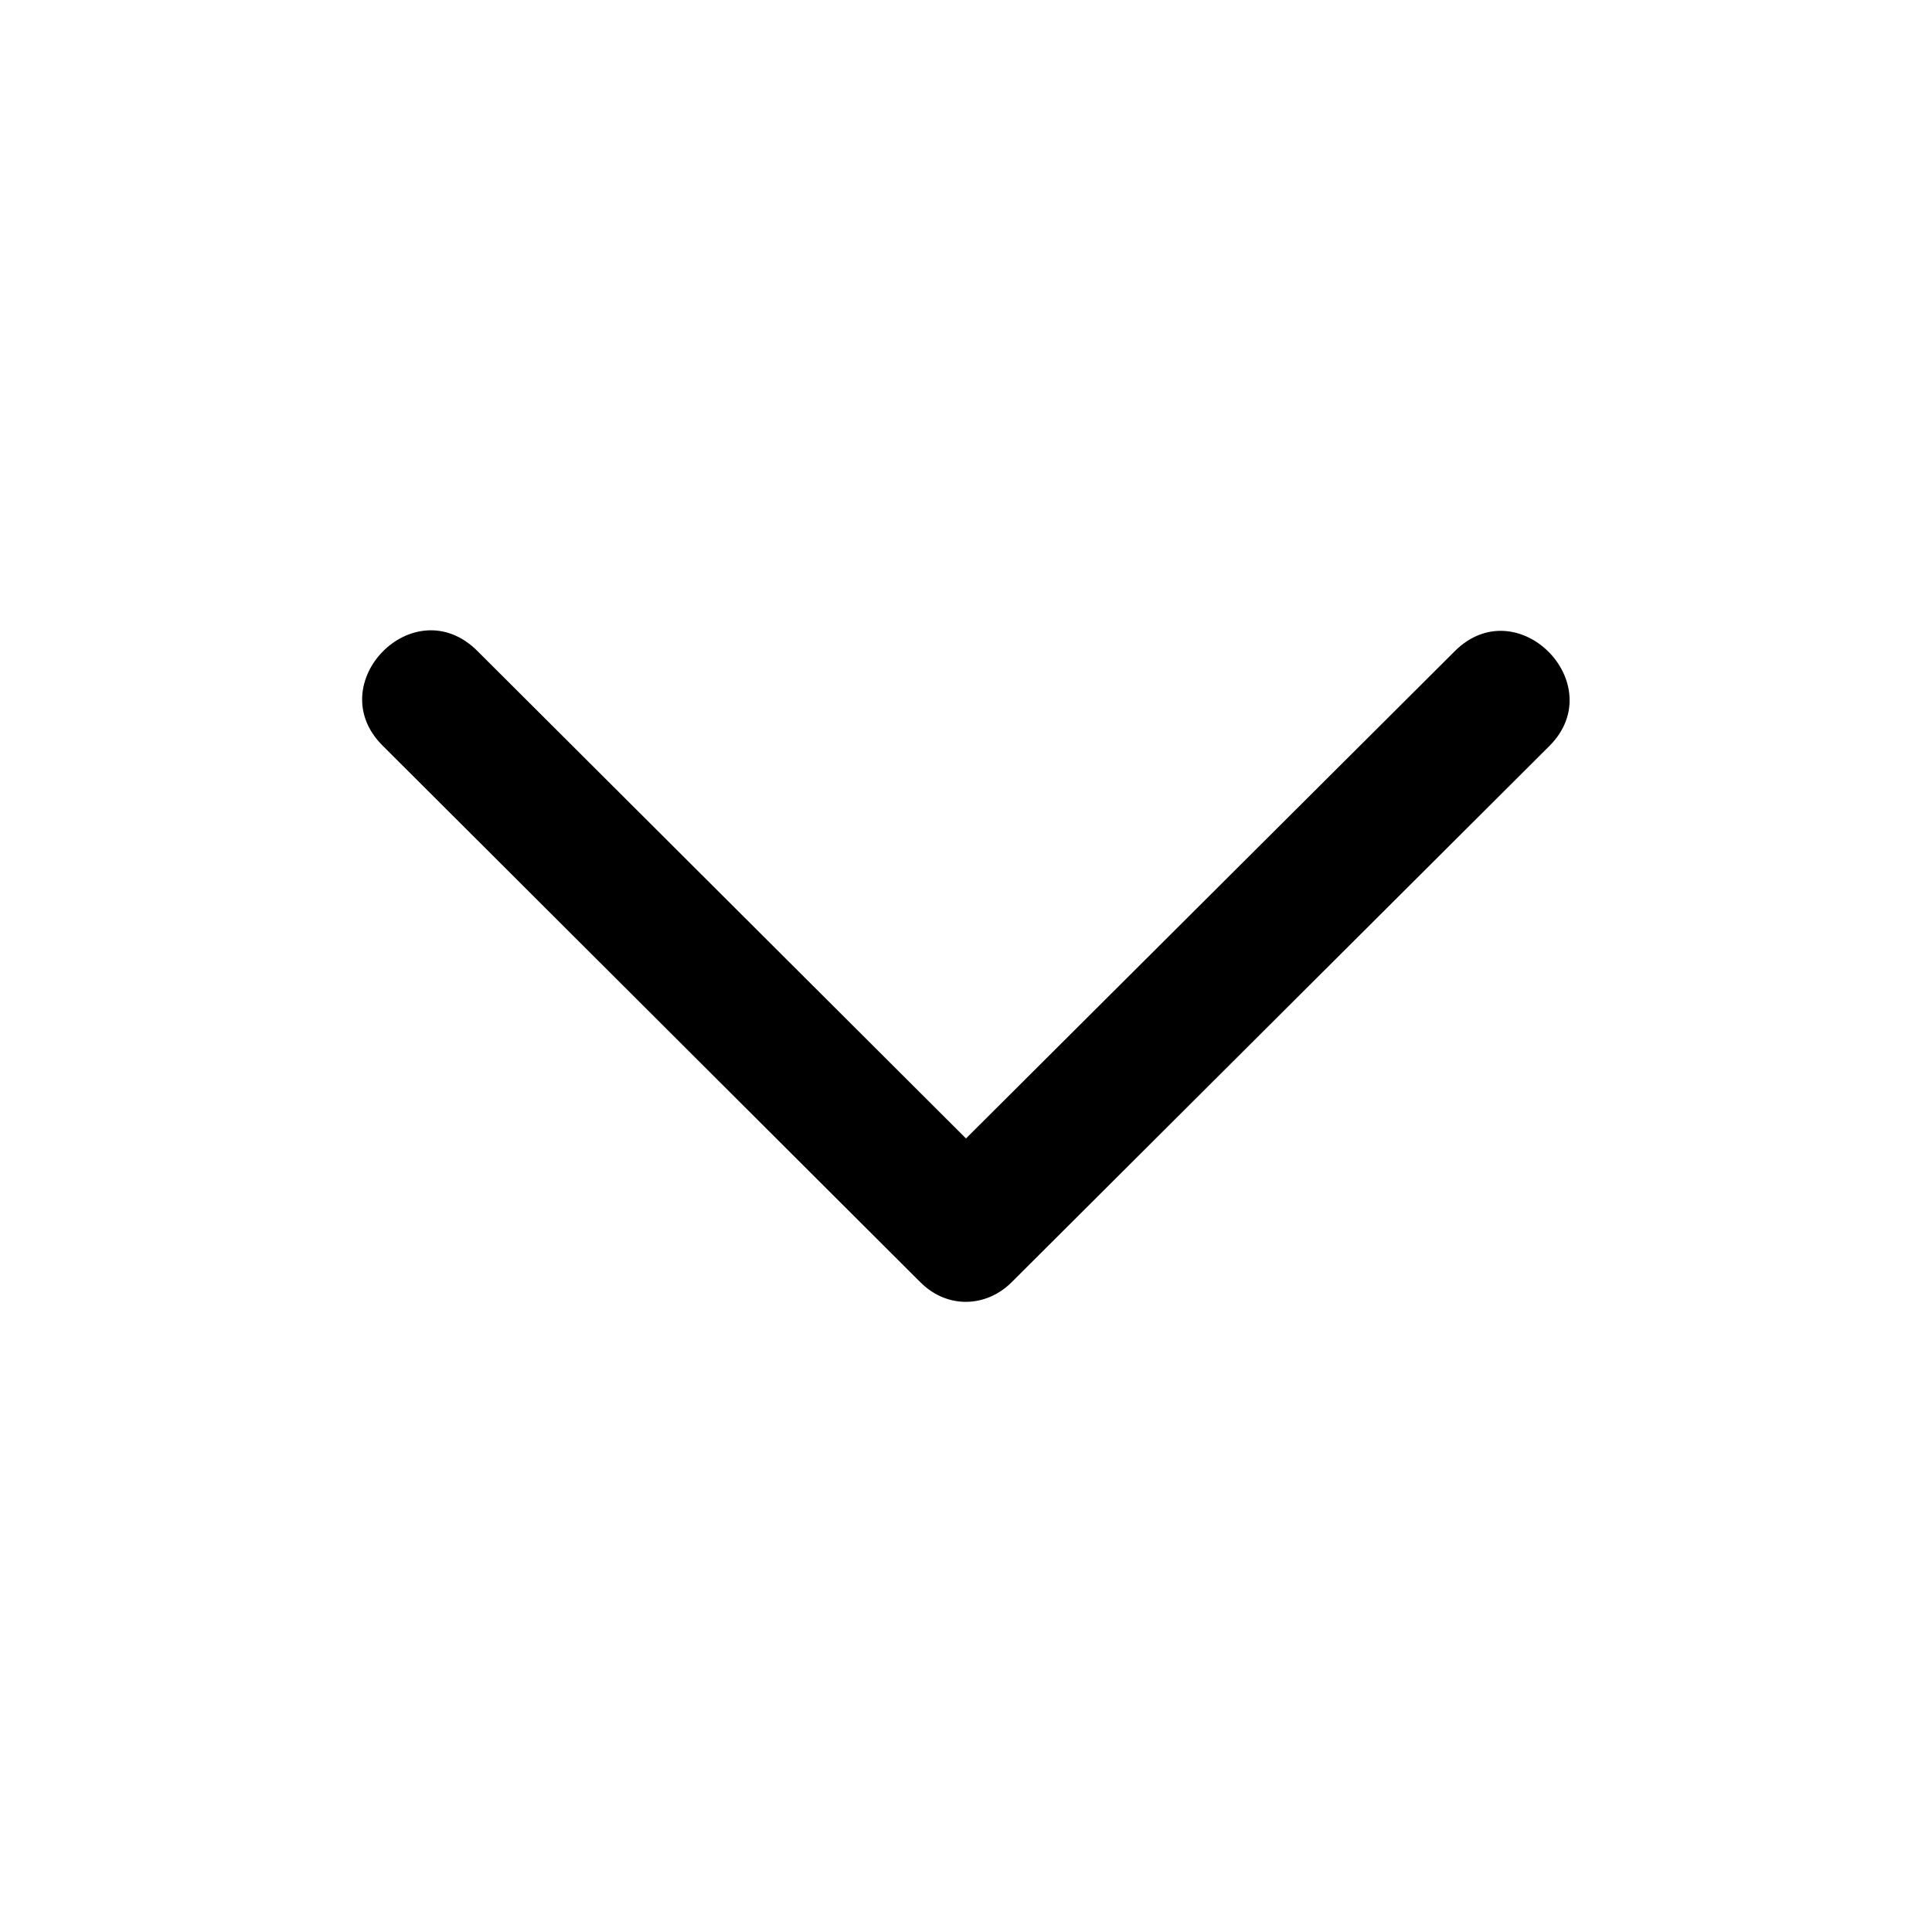
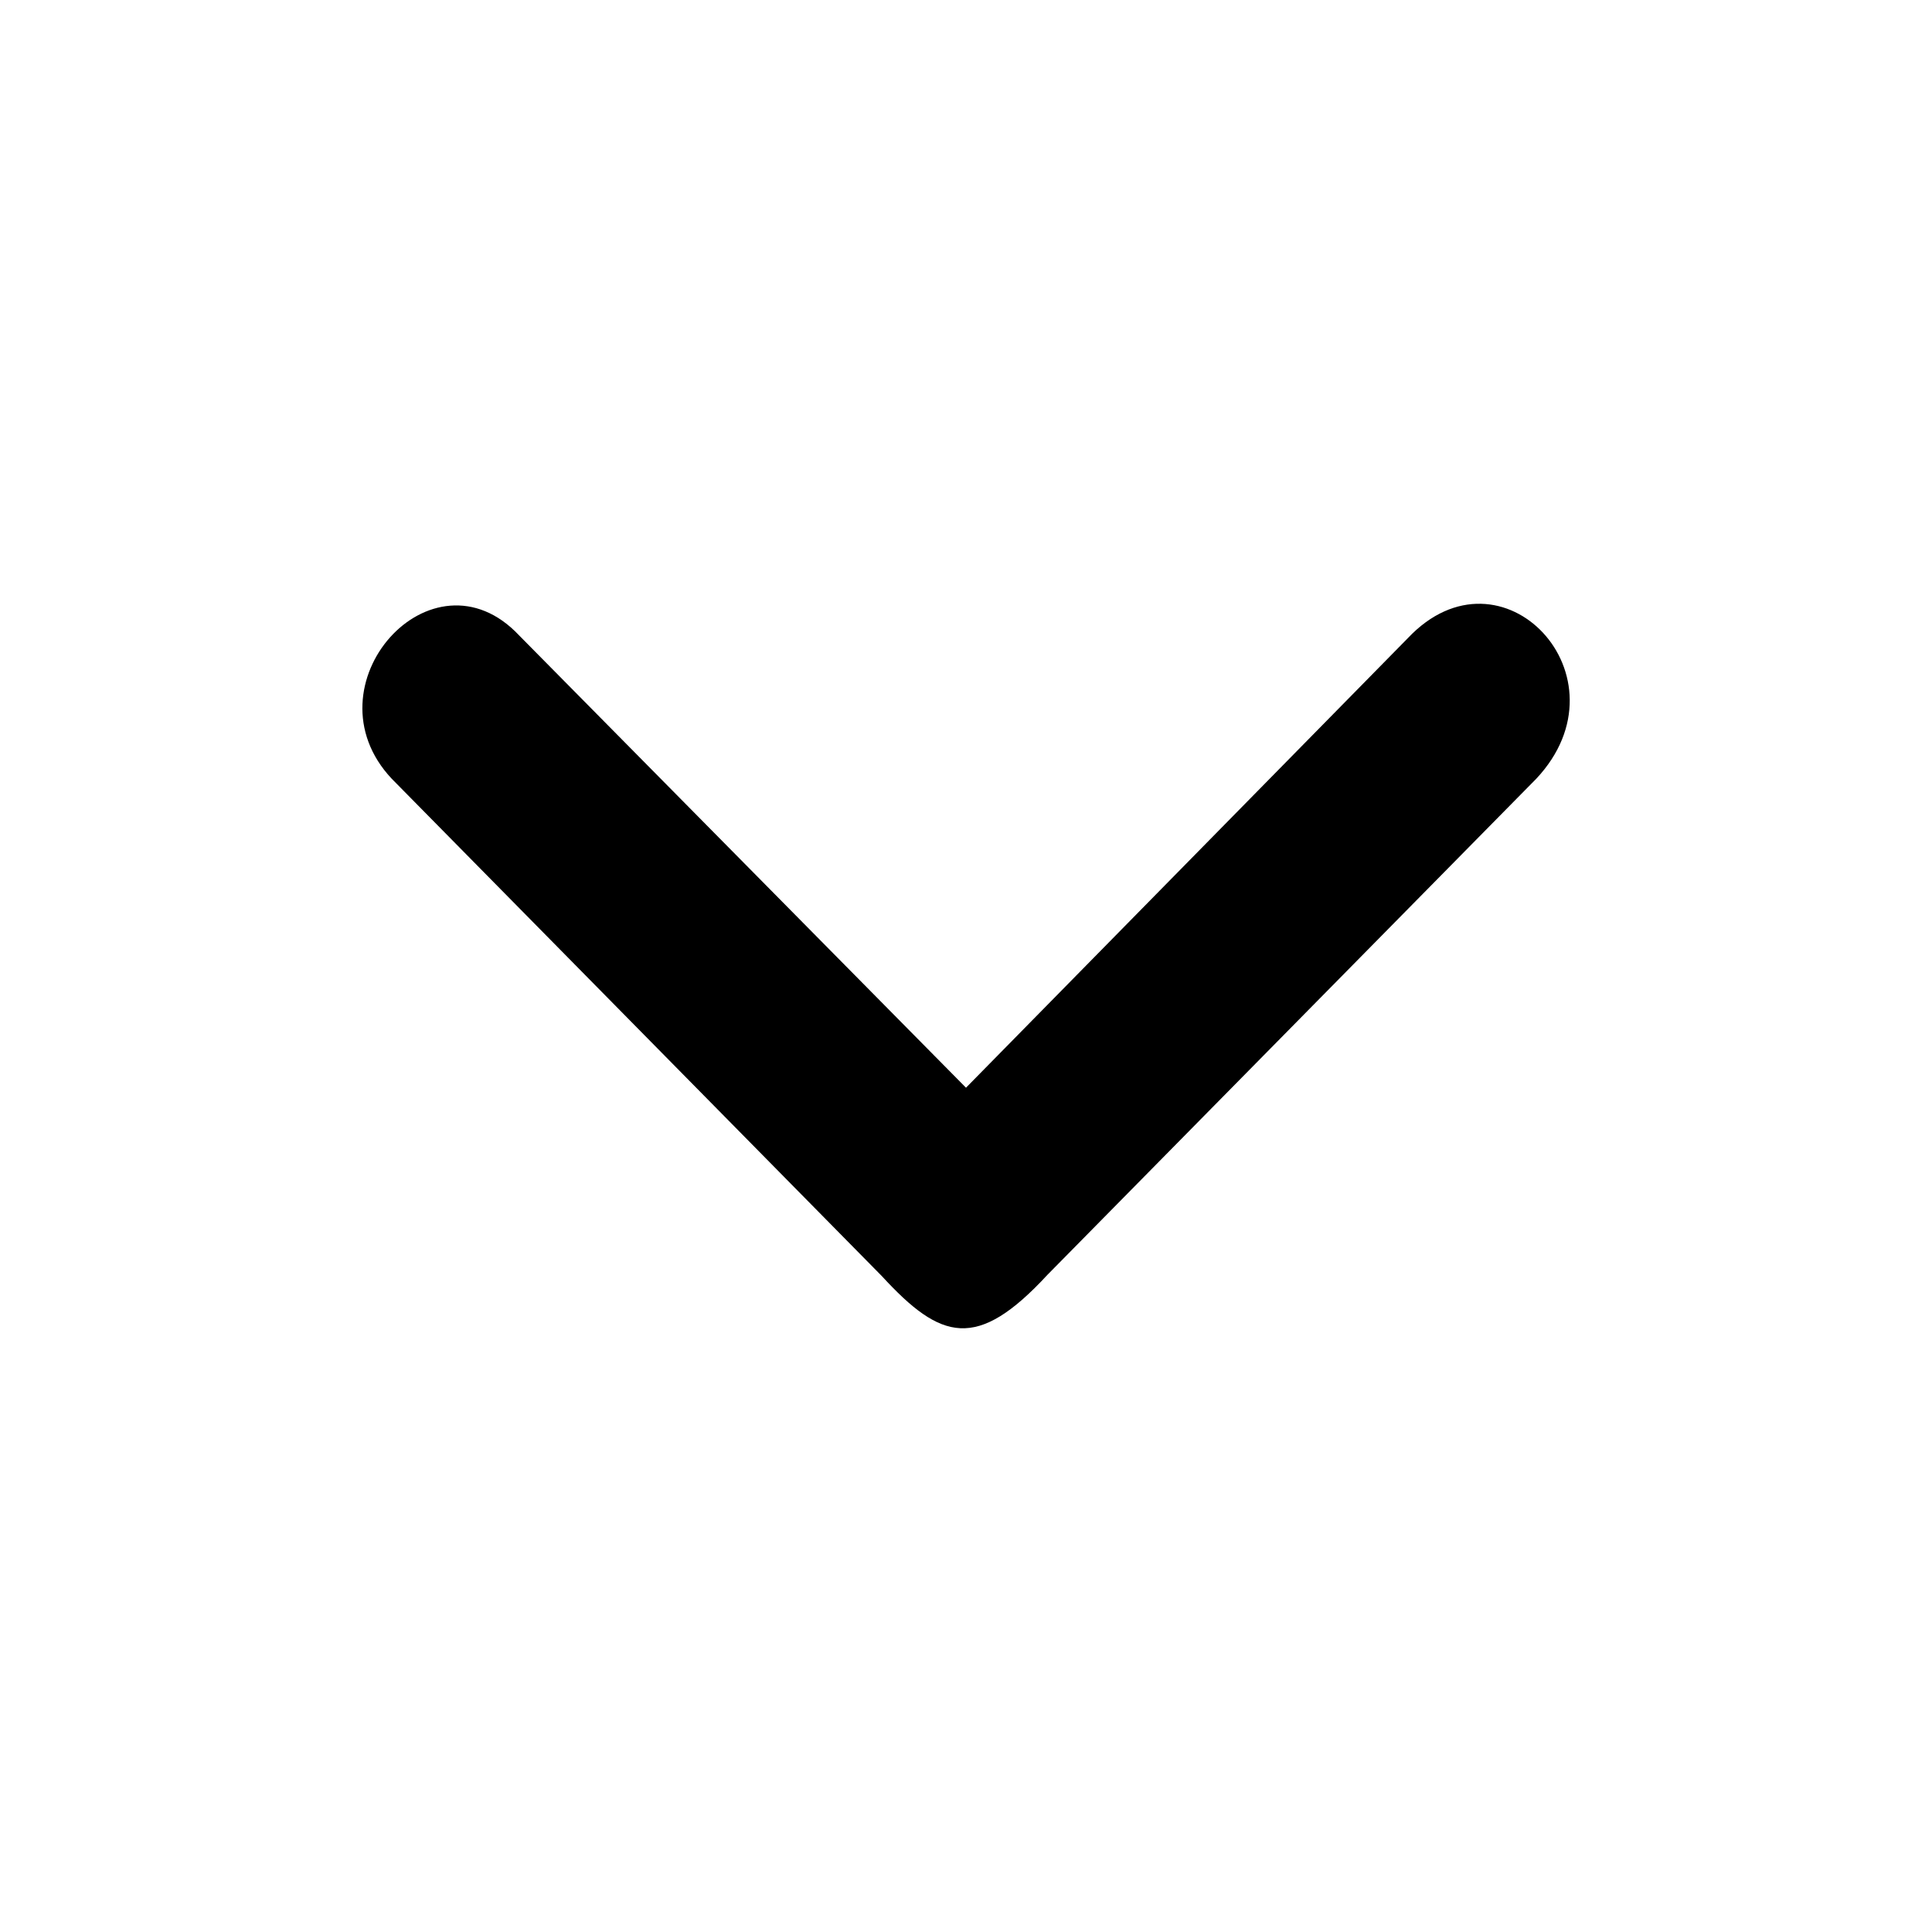
- <svg xmlns="http://www.w3.org/2000/svg" viewBox="0 0 512 512">
-   <path class="lexicon-icon-outline" d="M268,339.9l142.6-142.2c16.4-16.4-8.5-41.7-25.1-25.1L256,301.7L126.5,172.5c-16.8-16.7-41.6,8.7-25.1,25.1L244,339.9C251.2,347,261.4,346.4,268,339.9z" />
+ <svg xmlns="http://www.w3.org/2000/svg" viewBox="0 0 16 16">
+   <path class="lexicon-icon-outline" d="m8.672 10.56 4.05-4.11c.793-.844-.285-1.99-1.063-1.165L8 9.008 4.3 5.263c-.721-.768-1.781.415-1.056 1.186l4.06 4.12c.489.532.786.62 1.369-.01Z" />
</svg>
